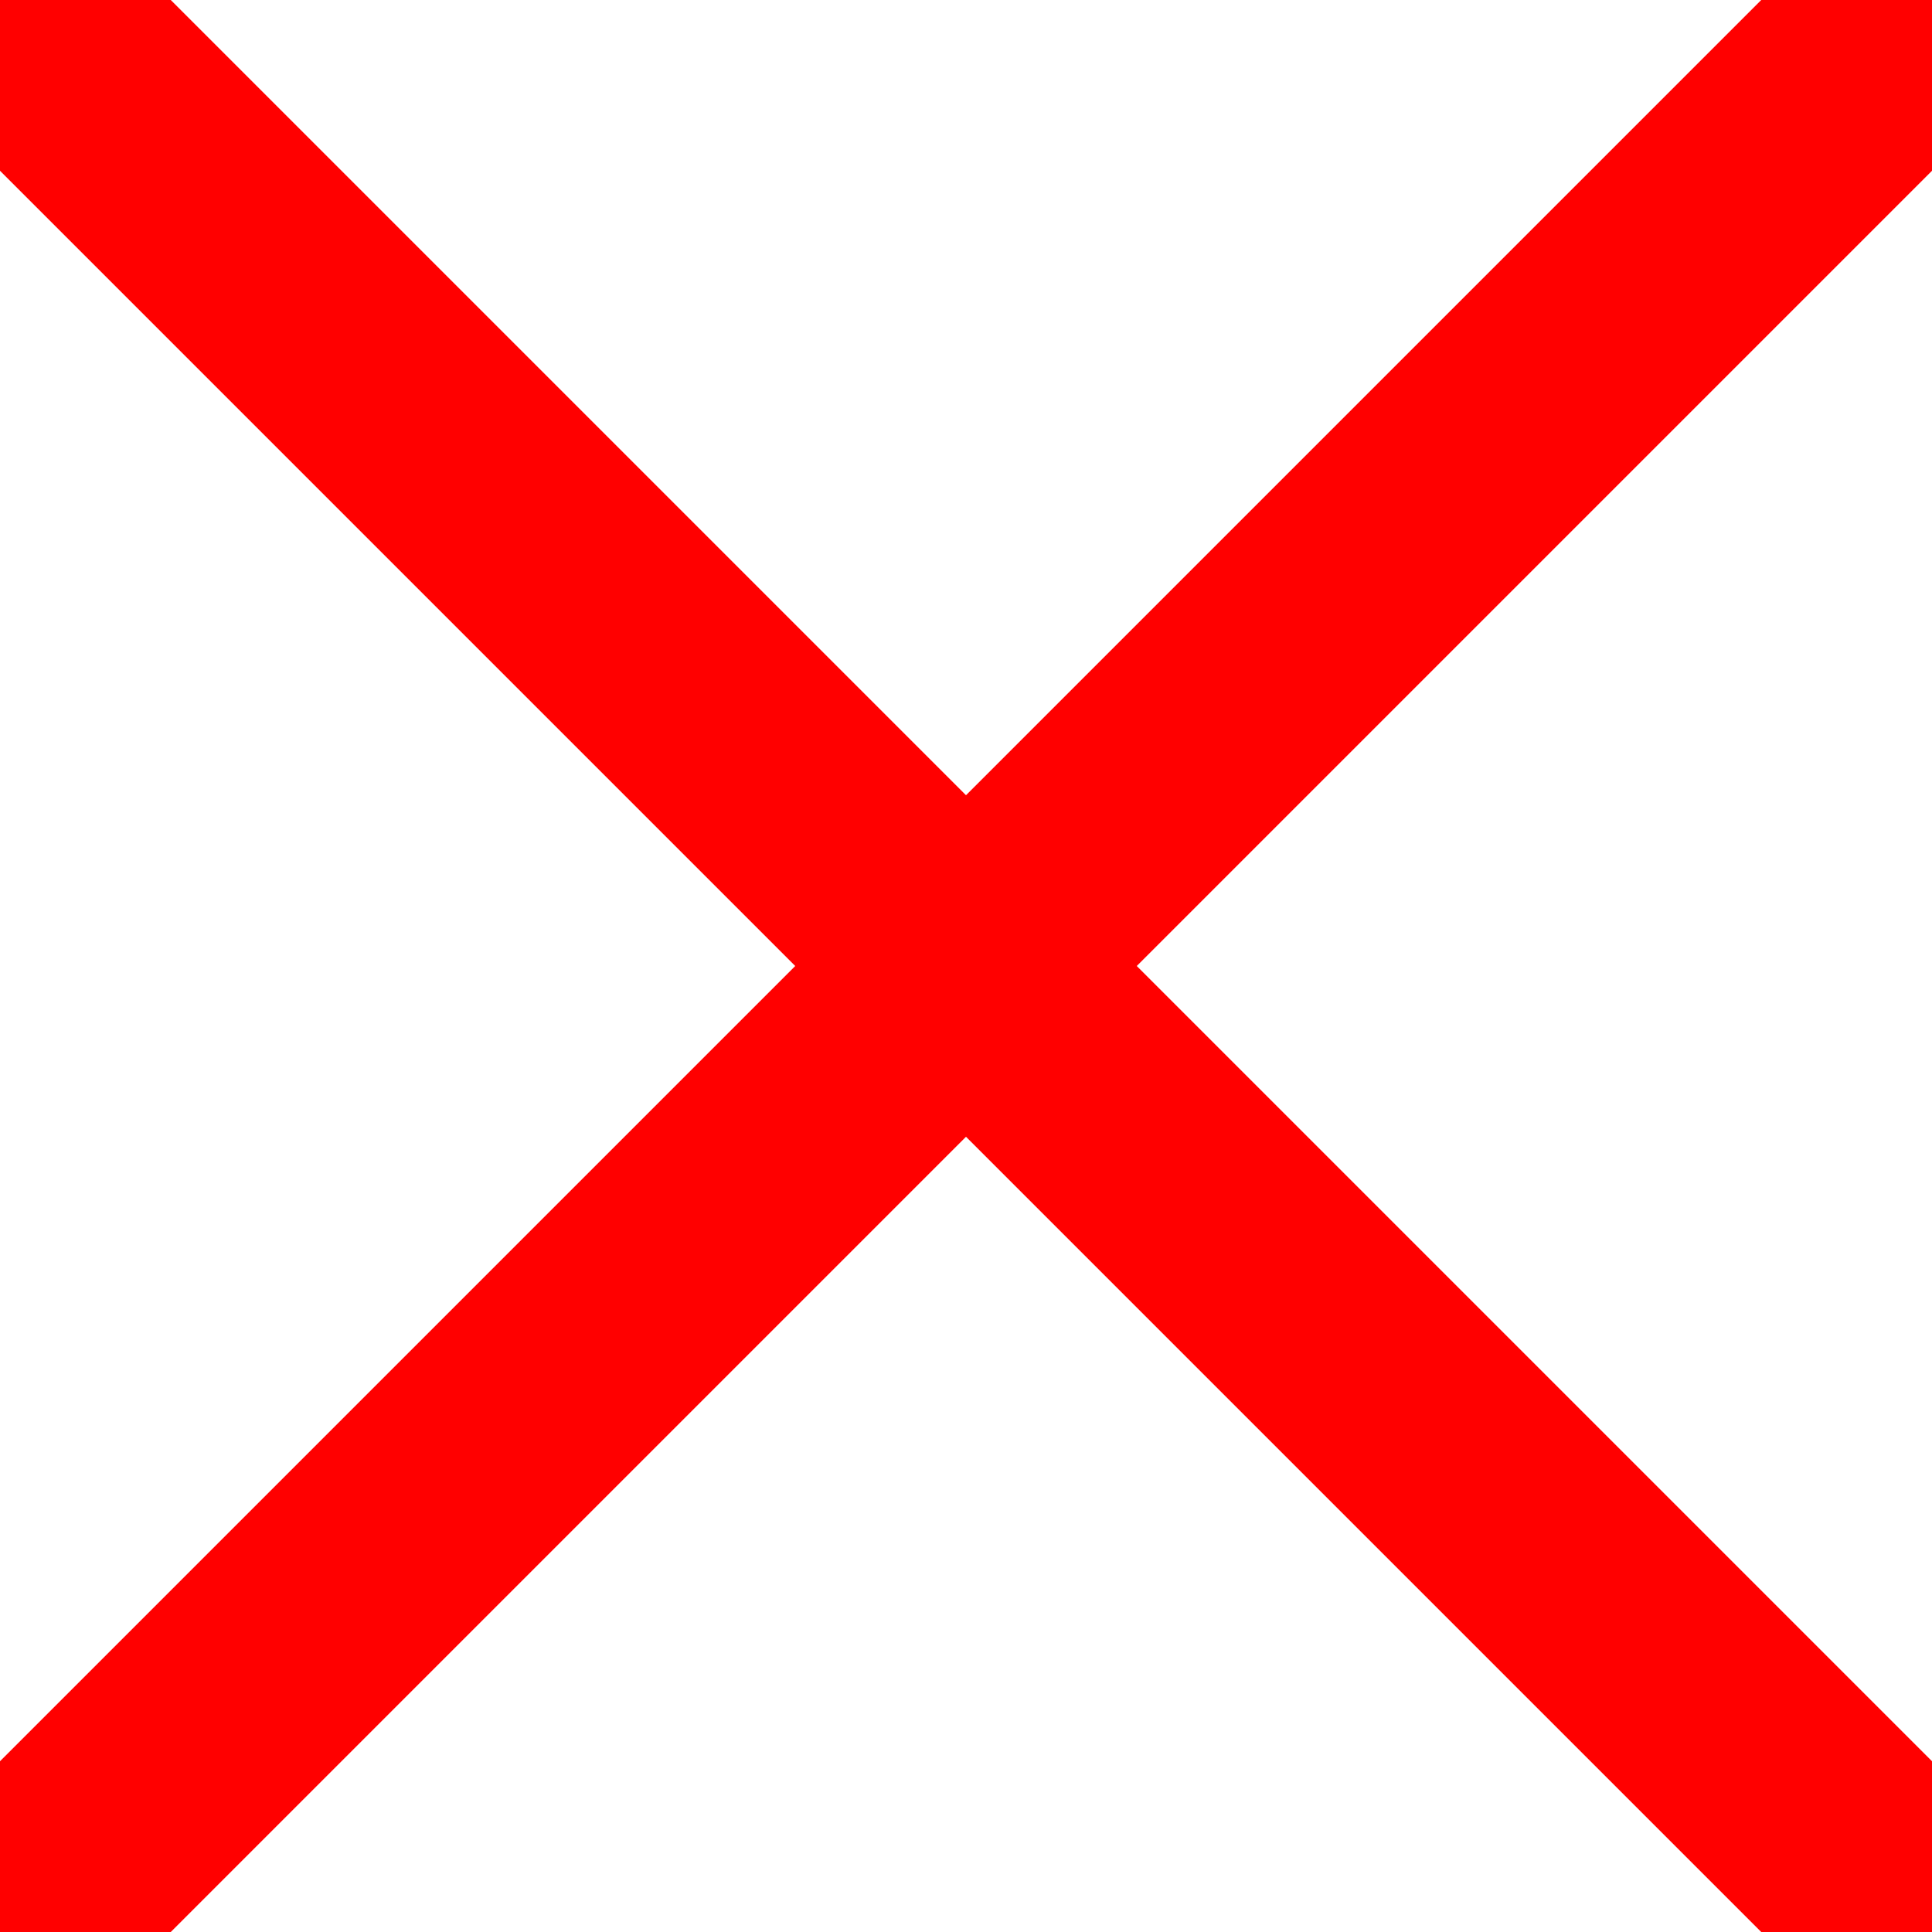
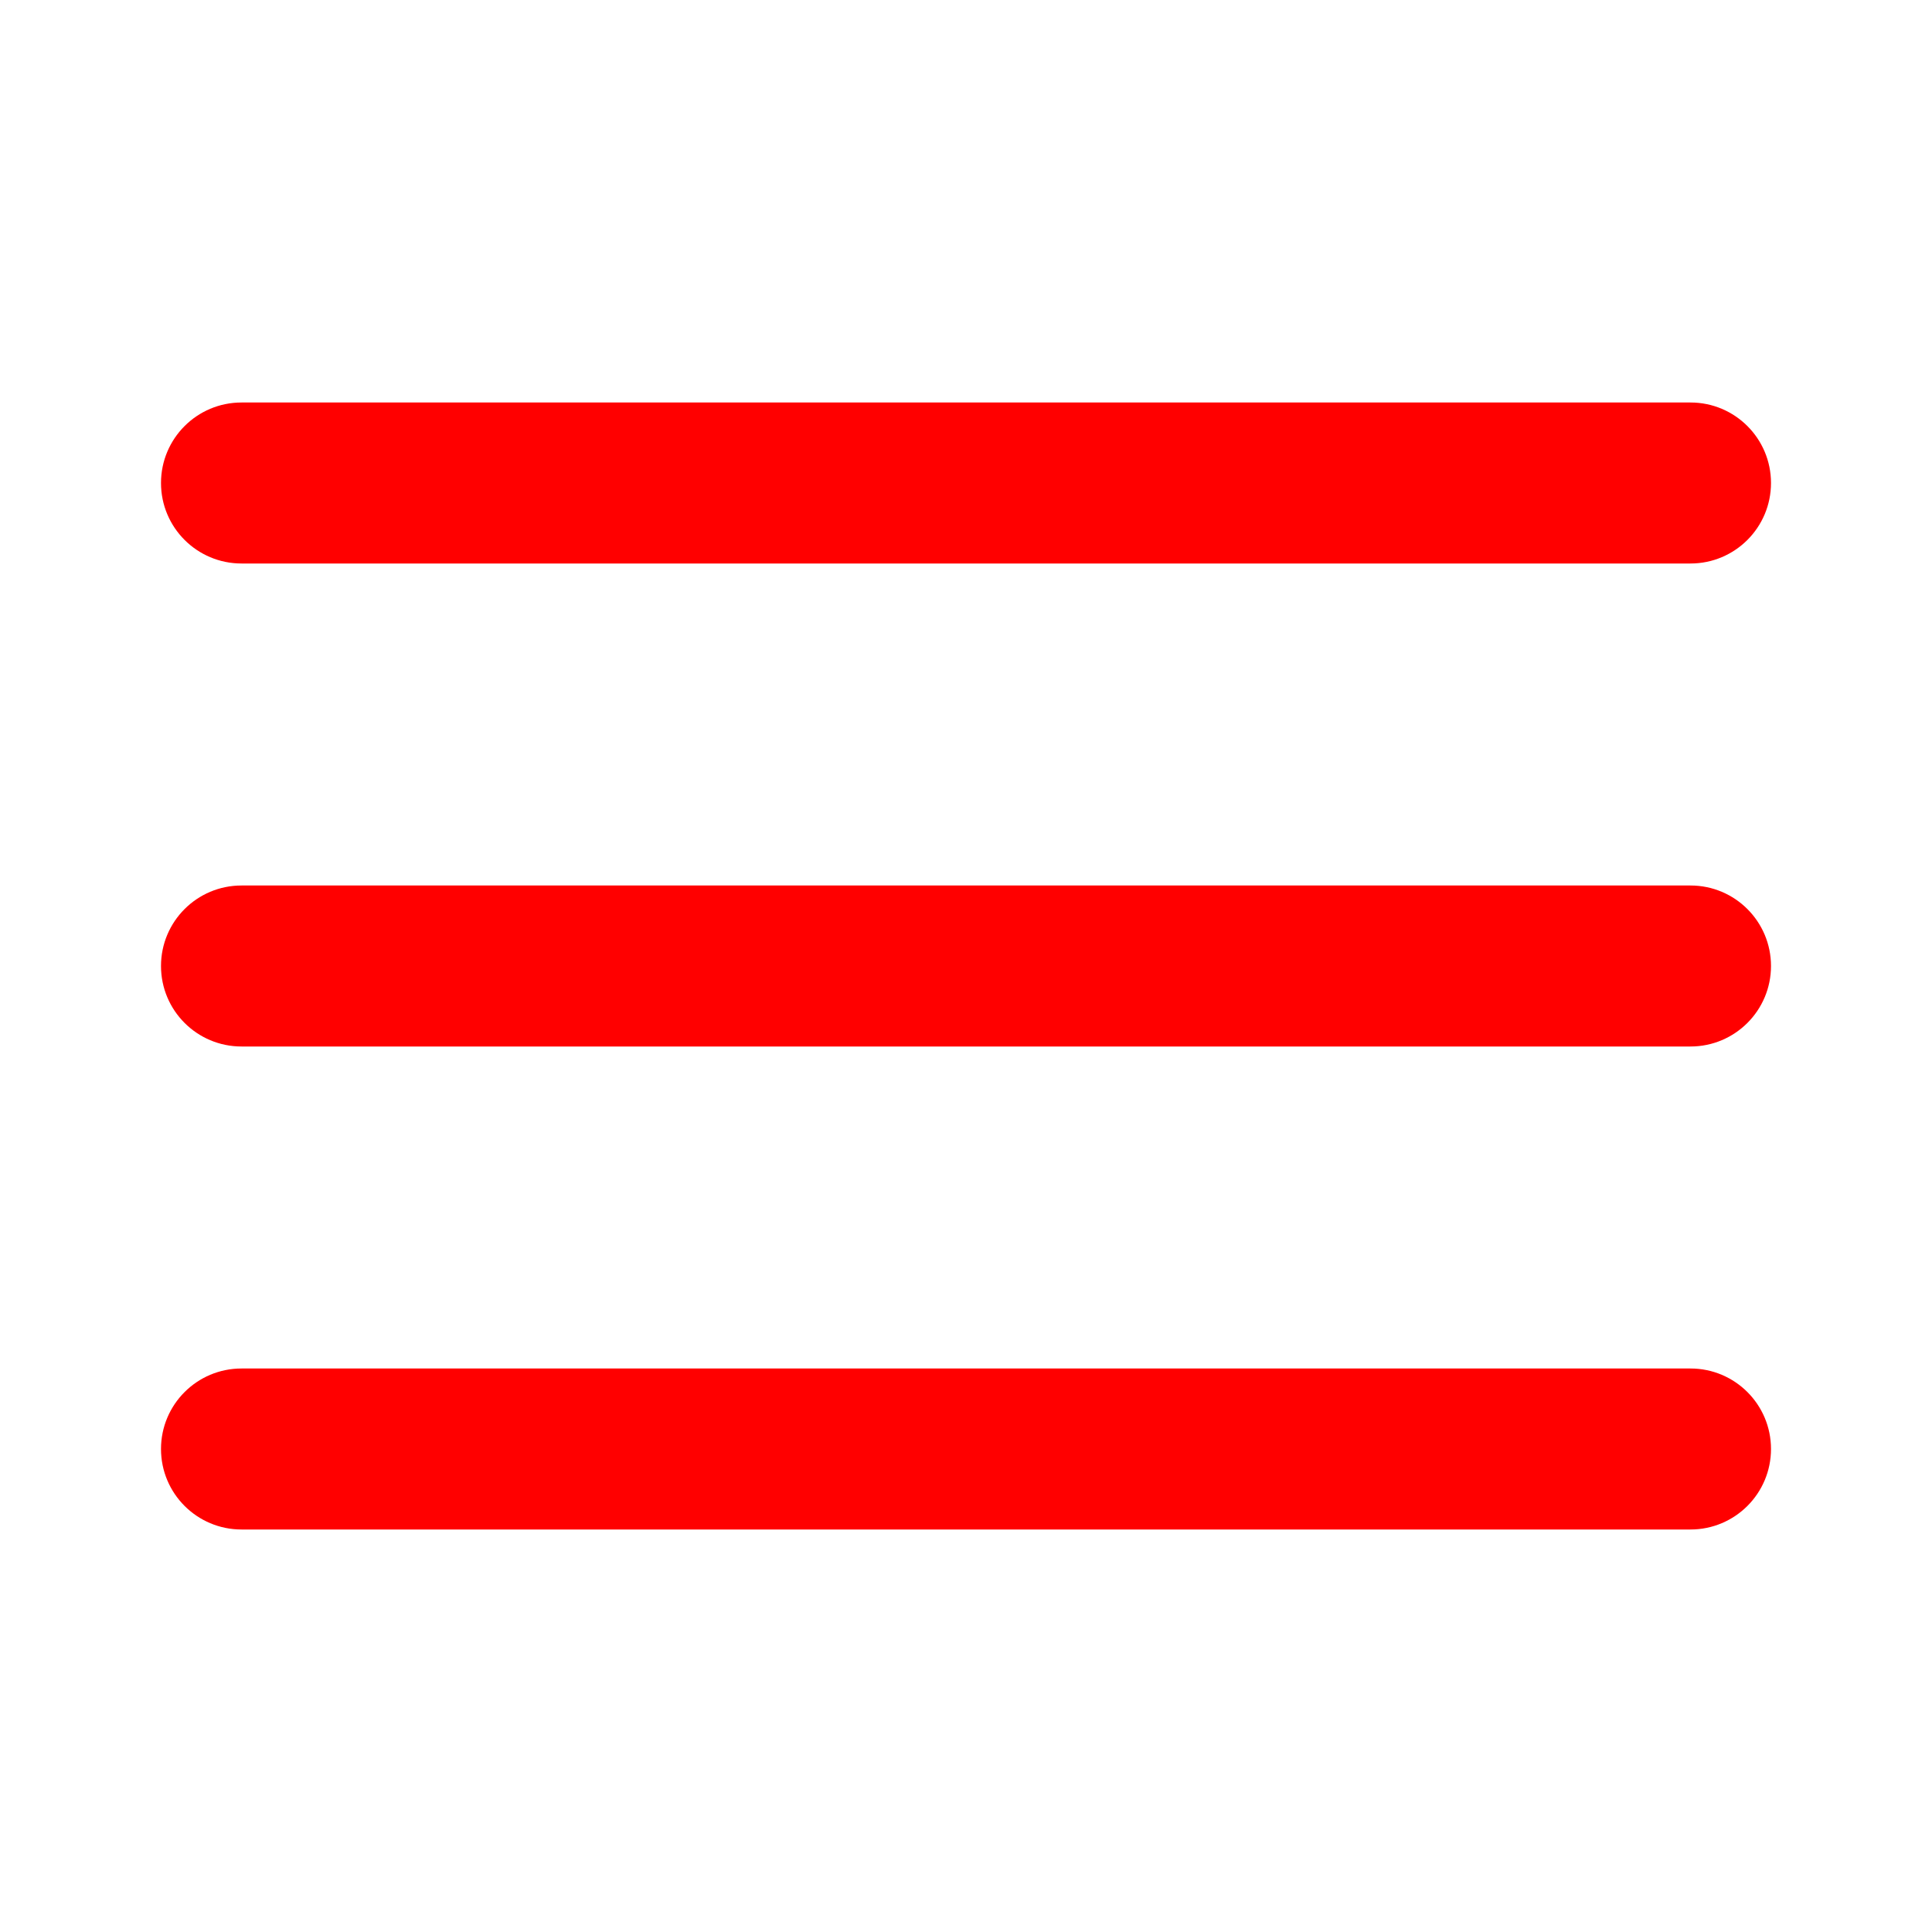
<svg xmlns="http://www.w3.org/2000/svg" viewBox="0 0 24 24">
-   <path d="M 0,0 L 24,24                  M 12,12 L 12,12                  M 0,24 L 24, 0 " fill="none" stroke="red" stroke-width="3">
-     <animate begin="_myEvent" attributeName="d" dur="0.5" repeatCount="1" fill="freeze" values="                  M 0,3 L 24,3                  M 0,12 L 24,12                  M 0,21 L 24, 21;                  M 0,0 L 24,24                  M 12,12 L 12,12                  M 0,24 L 24, 0" />
-     <animate begin="_myEvent" fill="freeze" attributeName="d" dur="0.5" values="                 M 0,0 L 24,24                 M 12,12 L 12,12                 M 0,24 L 24, 0;                 M 0,3 L 24,3                 M 0,12 L 24,12                 M 0,21 L 24, 21" />
-   </path>
+   <path d="M2 6a1 1 0 011-1h18a1 1 0 110 2H3a1 1 0 01-1-1zm0 6a1 1 0 011-1h18a1 1 0 110 2H3a1 1 0 01-1-1zm0 6a1 1 0 011-1h18a1 1 0 110 2H3a1 1 0 01-1-1z " fill="red" />
</svg>
